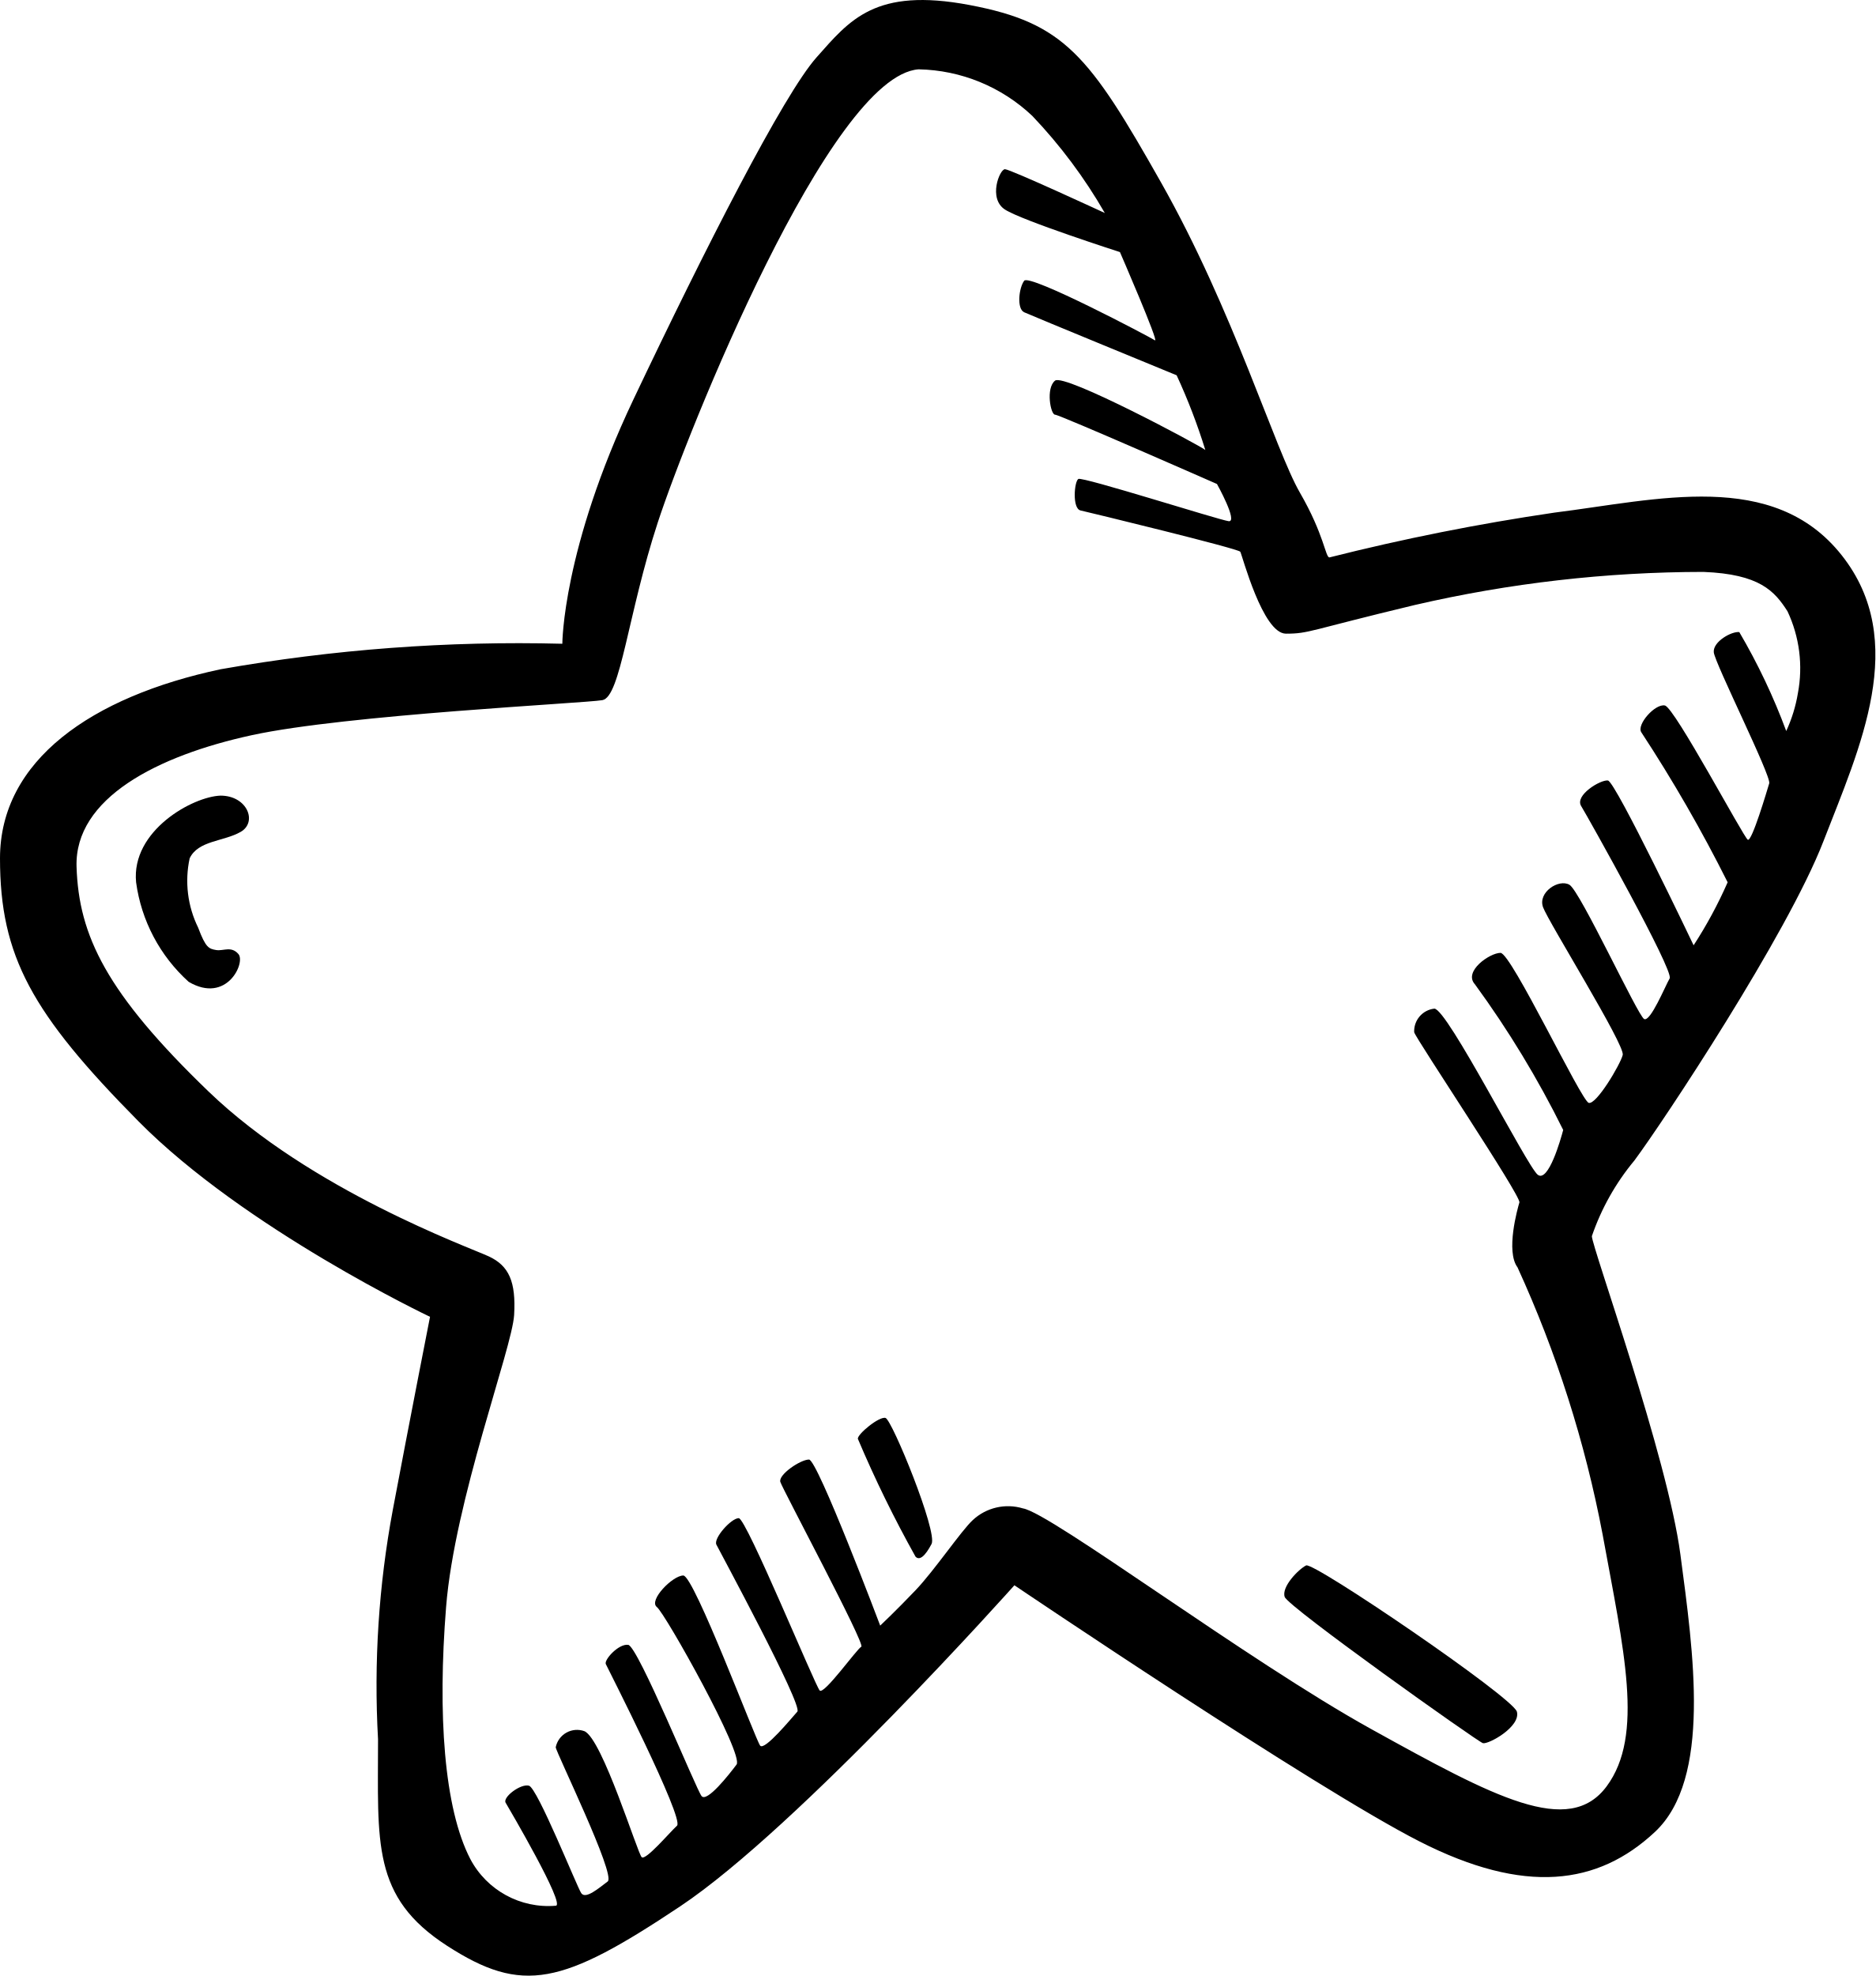
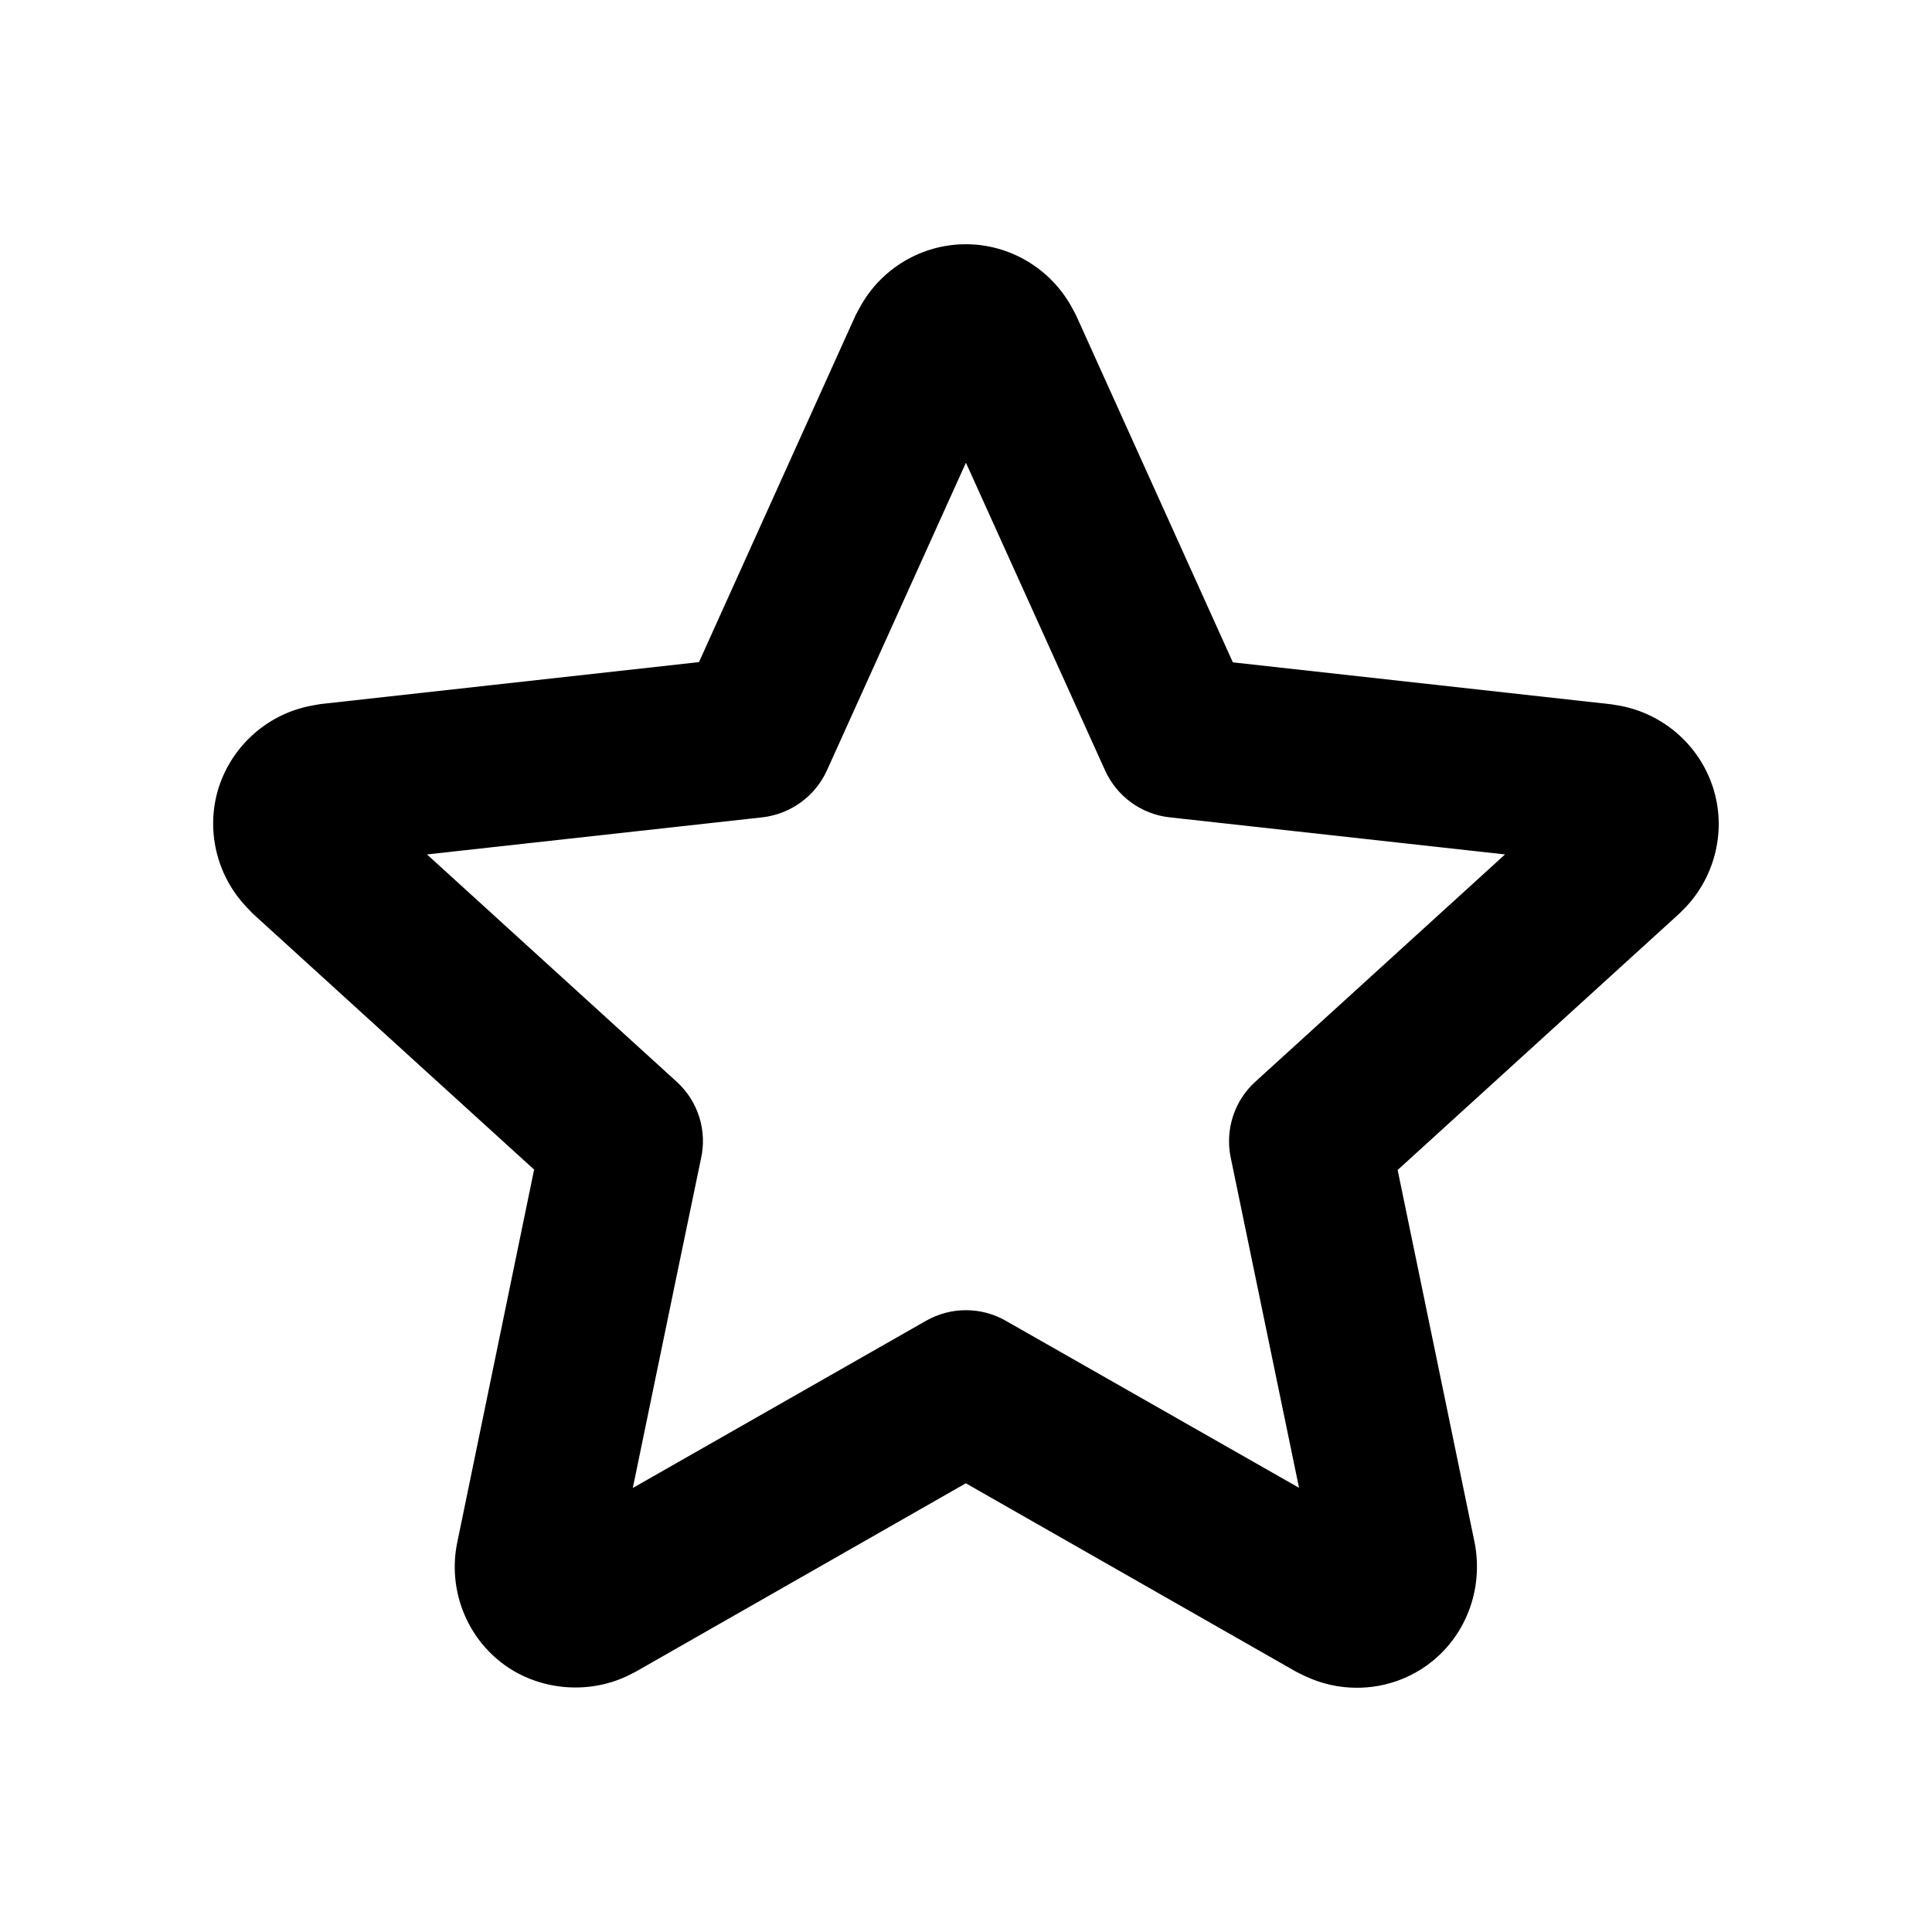
- <svg xmlns="http://www.w3.org/2000/svg" viewBox="0 0 59.53 62.71">
-   <defs>
-     <style>.cls-1{fill-rule:evenodd;}</style>
-   </defs>
-   <g id="Слой_2" data-name="Слой 2">
-     <g id="Слой_1-2" data-name="Слой 1">
-       <path d="M28.11,45c.21.07,1.66,3.62,1.46,4s-.38.54-.51.4a38.2,38.2,0,0,1-1.83-3.74C27.22,45.51,27.91,44.94,28.11,45Z" />
-       <path d="M48.15,54.32c.13.48-.91,1.05-1.08,1S40.89,51,40.78,50.68s.44-.88.68-1S48,53.85,48.15,54.32Z" />
-       <path d="M7,25.25c.85,0,1.18.84.64,1.15s-1.35.27-1.62.84a3.37,3.37,0,0,0,.27,2.2c.24.64.34.67.57.71s.48-.14.71.13-.37,1.59-1.58.88A5.19,5.19,0,0,1,4.32,28C4.16,26.36,6.12,25.28,7,25.25Z" />
-       <path class="cls-1" d="M58.46,17.62c2.16,2.73.57,6.11-.58,9.08s-5.1,8.92-6,10.13a7.61,7.61,0,0,0-1.35,2.4c0,.34,2.4,7,2.81,10.1s1,7.12-.81,8.81-4.13,2-7.47.3S32.2,50.31,32.2,50.31,25.34,58,21.59,60.5s-5,2.8-7.4,1.25S12,58.48,12,55.2a30.36,30.36,0,0,1,.47-7.29c.51-2.71,1.18-6.12,1.18-6.12S7.77,39,4.39,35.58,0,30.35,0,27.24s2.91-5.13,7-6a54.33,54.33,0,0,1,10.85-.81s0-3,2.26-7.76S24.87,3,25.92,1.82,27.77-.41,30.78.16s3.79,1.59,6.08,5.64,3.62,8.48,4.4,9.83.81,2.06.94,2.06a72,72,0,0,1,7.13-1.42C52.61,15.86,56.29,14.88,58.46,17.62ZM57.07,22a4.25,4.25,0,0,0-.33-2.6c-.41-.64-.88-1.18-2.67-1.25a40.77,40.77,0,0,0-9.16,1.05c-3.38.81-3.35.91-4.09.91s-1.39-2.5-1.45-2.6-4.8-1.25-5.07-1.31-.2-.92-.07-1S38.69,16.5,39,16.54s-.37-1.18-.37-1.18-5-2.2-5.14-2.2-.3-.84,0-1.08,4.6,2.06,4.77,2.2a19.13,19.13,0,0,0-.91-2.37s-4.6-1.89-4.84-2-.17-.77,0-1,4,1.79,4.15,1.89S35.55,8,35.55,8s-3.11-1-3.65-1.35-.17-1.28,0-1.28,3.17,1.39,3.17,1.39a16.14,16.14,0,0,0-2.3-3.08,5.4,5.4,0,0,0-3.61-1.48c-2.81.2-7.33,11.48-8.28,14.38s-1.18,5.54-1.76,5.64S11,22.68,8,23.33s-5.64,2-5.57,4.18.94,4,4.19,7.13,8.24,4.93,8.89,5.23.87.81.81,1.86S14.43,47.61,14.16,51s-.07,6.38.77,8a2.8,2.8,0,0,0,2.71,1.48c.33,0-1.49-3.1-1.59-3.27s.47-.61.74-.54,1.52,3.2,1.66,3.41.57-.17.84-.37-1.65-4.12-1.65-4.26a.69.69,0,0,1,.91-.51c.57.24,1.69,3.89,1.82,4s.88-.78,1.12-1-2.2-5-2.26-5.13.4-.65.71-.61S22.1,56.79,22.27,57s.87-.68,1.11-1-2.26-4.79-2.53-5,.5-1,.84-1,2.3,5.23,2.44,5.4,1-.88,1.18-1.08-2.47-5.1-2.57-5.3.47-.84.71-.84,2.43,5.33,2.57,5.47,1.18-1.32,1.32-1.39-2.5-5-2.57-5.23.64-.71.91-.71,2.26,5.27,2.26,5.27.51-.48,1.12-1.12,1.45-1.89,1.82-2.23a1.64,1.64,0,0,1,1.59-.37c.88.14,7.13,4.83,11.05,7S49.8,58.31,51,56.69s.54-4.33-.13-8a36.89,36.89,0,0,0-2.7-8.47c-.38-.51,0-1.86.06-2.06s-3.27-5.17-3.34-5.4a.72.72,0,0,1,.64-.75c.41,0,2.94,5,3.28,5.27s.74-1.15.81-1.42a31.48,31.48,0,0,0-2.8-4.62c-.38-.41.47-1,.81-1s2.56,4.69,2.8,4.76,1-1.21,1.08-1.52-2.36-4.22-2.53-4.69.5-.91.84-.71,2.17,4.16,2.37,4.26.67-1.05.81-1.29-2.6-5.13-2.81-5.47.61-.84.85-.81S53.76,30,53.76,30a14,14,0,0,0,1.08-2,47.19,47.19,0,0,0-2.74-4.76c-.16-.24.44-.92.75-.85s2.5,4.19,2.63,4.26.61-1.56.68-1.79-1.73-3.82-1.76-4.16.57-.67.81-.64a19.76,19.76,0,0,1,1.49,3.14A4.69,4.69,0,0,0,57.07,22Z" />
-     </g>
-   </g>
+ <svg xmlns="http://www.w3.org/2000/svg" version="1.2" baseProfile="tiny" width="24" height="24" viewBox="0 0 24 24">
+   <path d="M16.855 20.966c-.224 0-.443-.05-.646-.146l-.104-.051-4.107-2.343-4.107 2.344-.106.053c-.488.228-1.085.174-1.521-.143-.469-.34-.701-.933-.586-1.509l.957-4.642-1.602-1.457-1.895-1.725-.078-.082c-.375-.396-.509-.97-.34-1.492.173-.524.62-.912 1.16-1.009l.102-.018 4.701-.521 1.946-4.31.06-.11c.262-.473.764-.771 1.309-.771.543 0 1.044.298 1.309.77l.06.112 1.948 4.312 4.701.521.104.017c.539.1.986.486 1.158 1.012.17.521.035 1.098-.34 1.494l-.078.078-3.498 3.184.957 4.632c.113.587-.118 1.178-.59 1.519-.252.182-.556.281-.874.281zm-8.149-6.564c-.039.182-.466 2.246-.845 4.082l3.643-2.077c.307-.175.684-.175.99 0l3.643 2.075-.849-4.104c-.071-.346.045-.705.308-.942l3.1-2.822-4.168-.461c-.351-.039-.654-.26-.801-.584l-1.728-3.821-1.726 3.821c-.146.322-.45.543-.801.584l-4.168.461 3.1 2.822c.272.246.384.617.302.966z" />
</svg>
